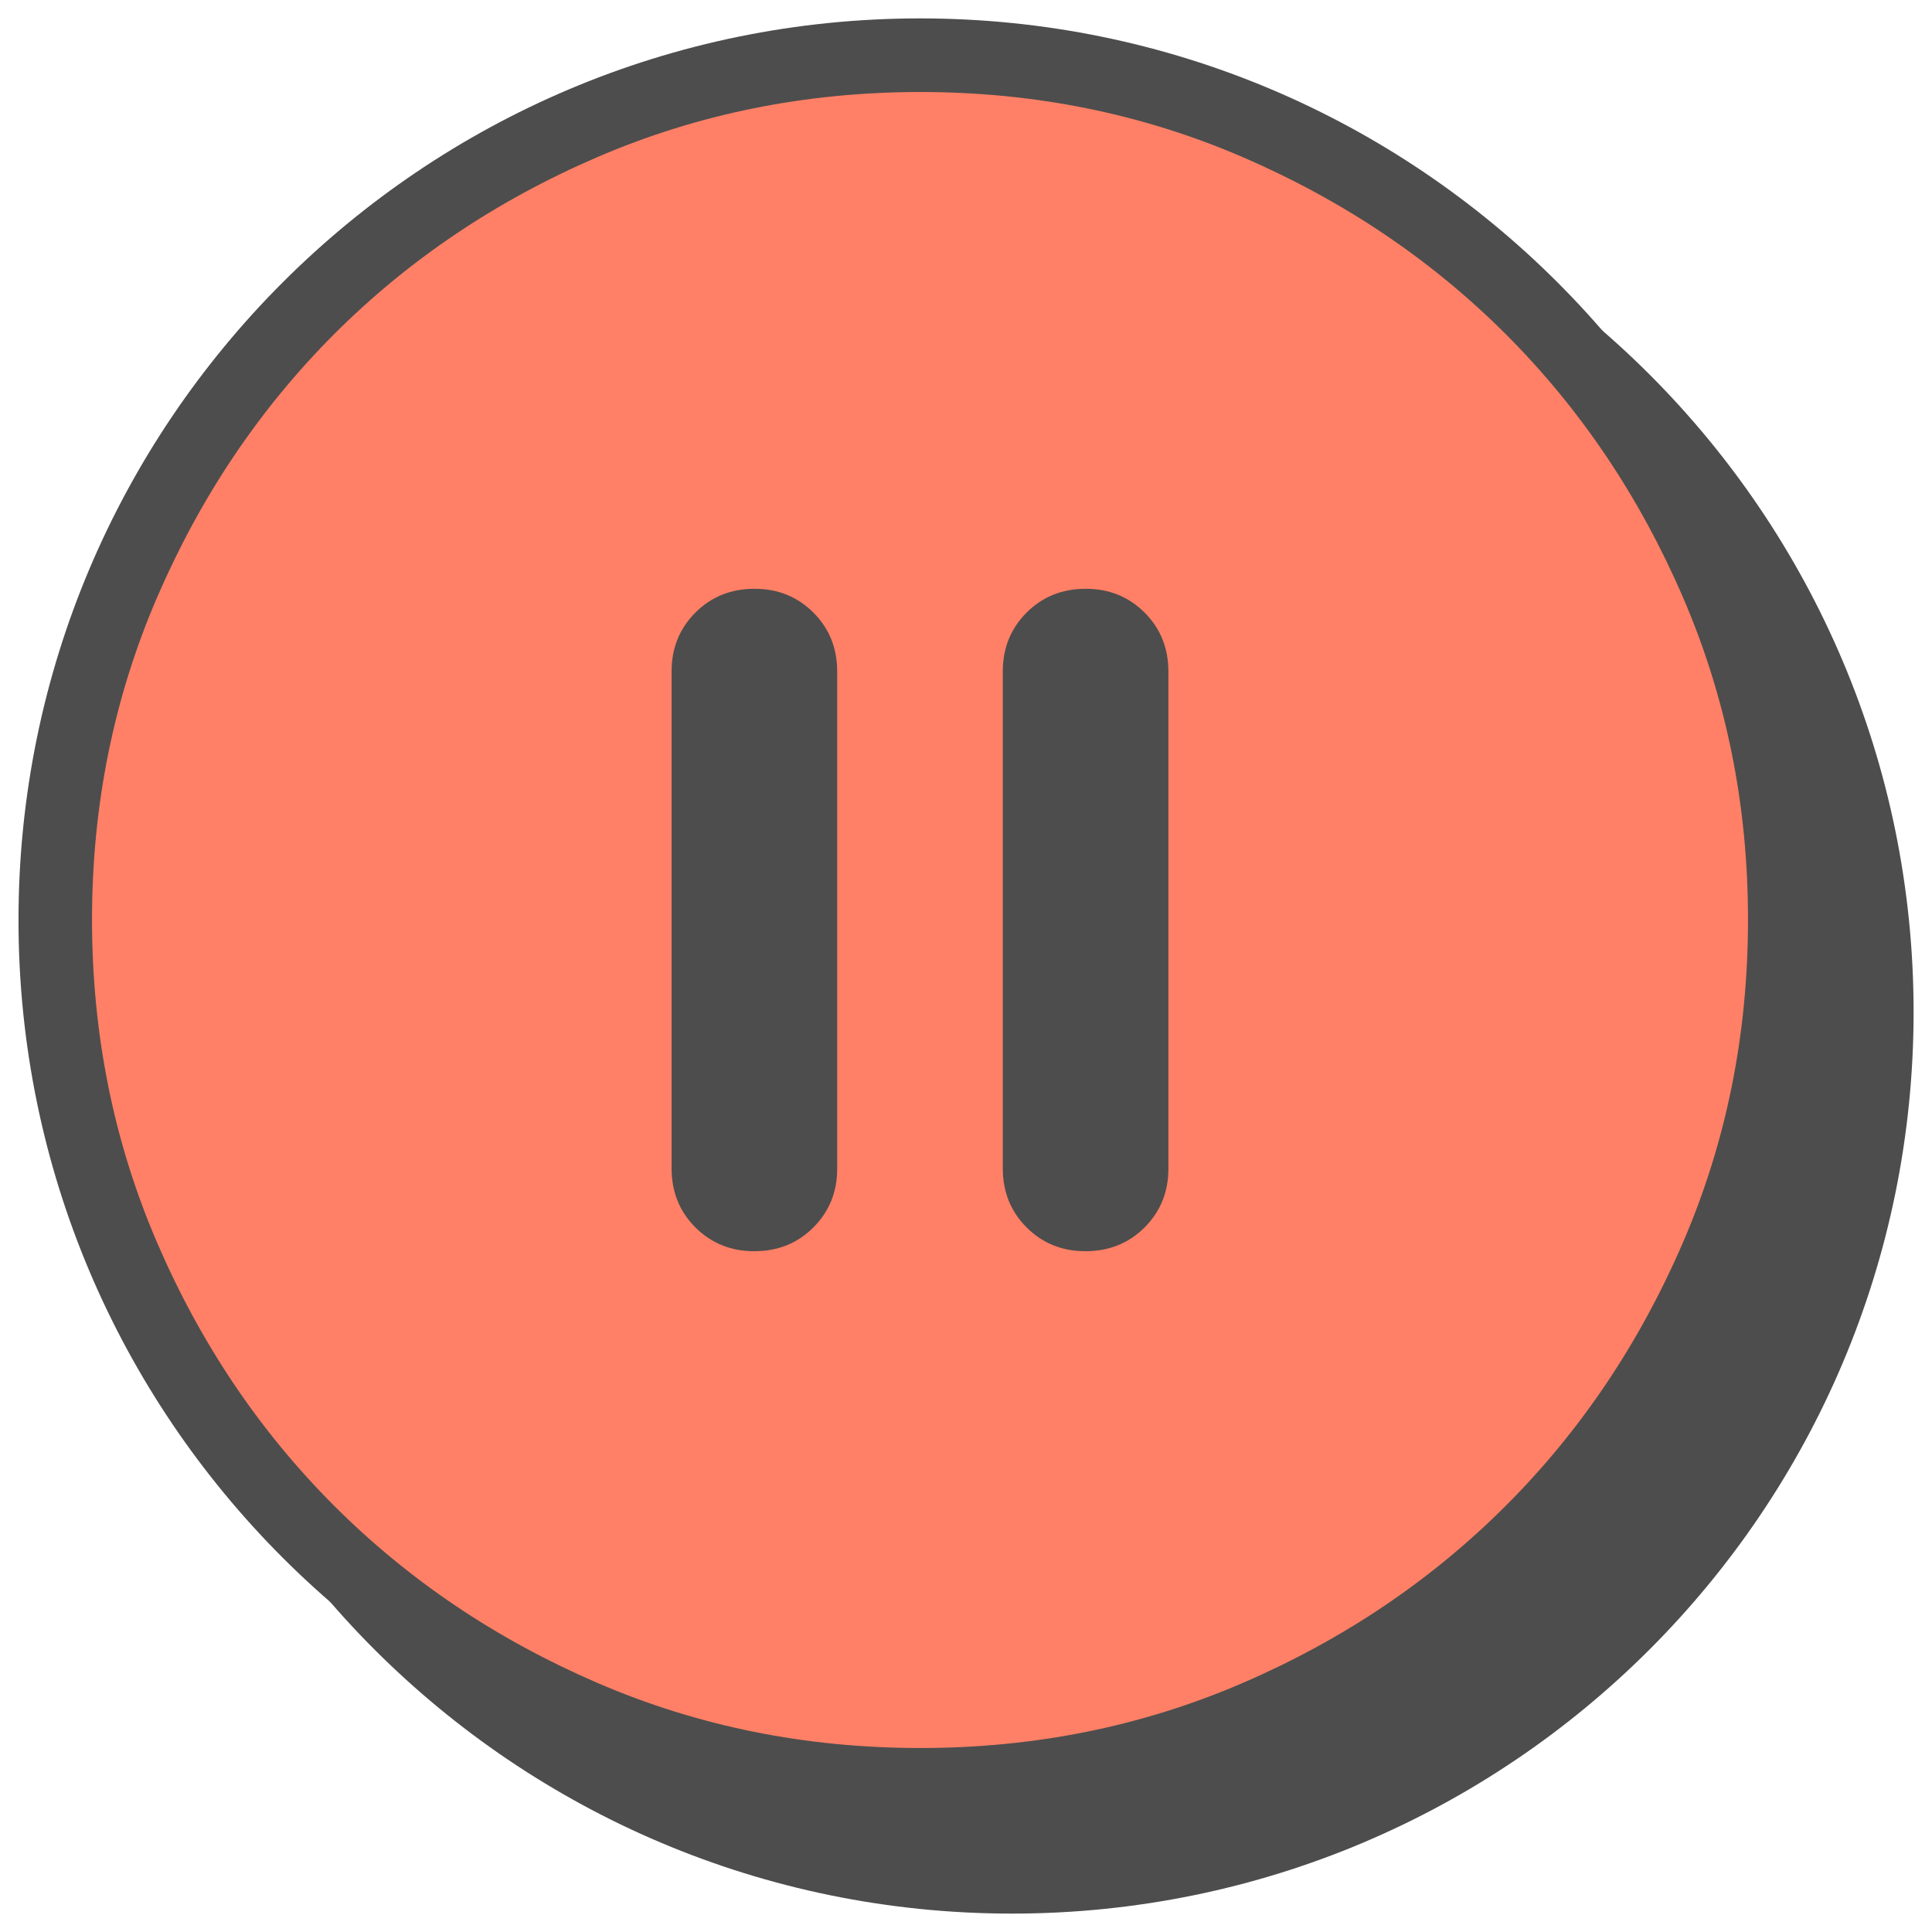
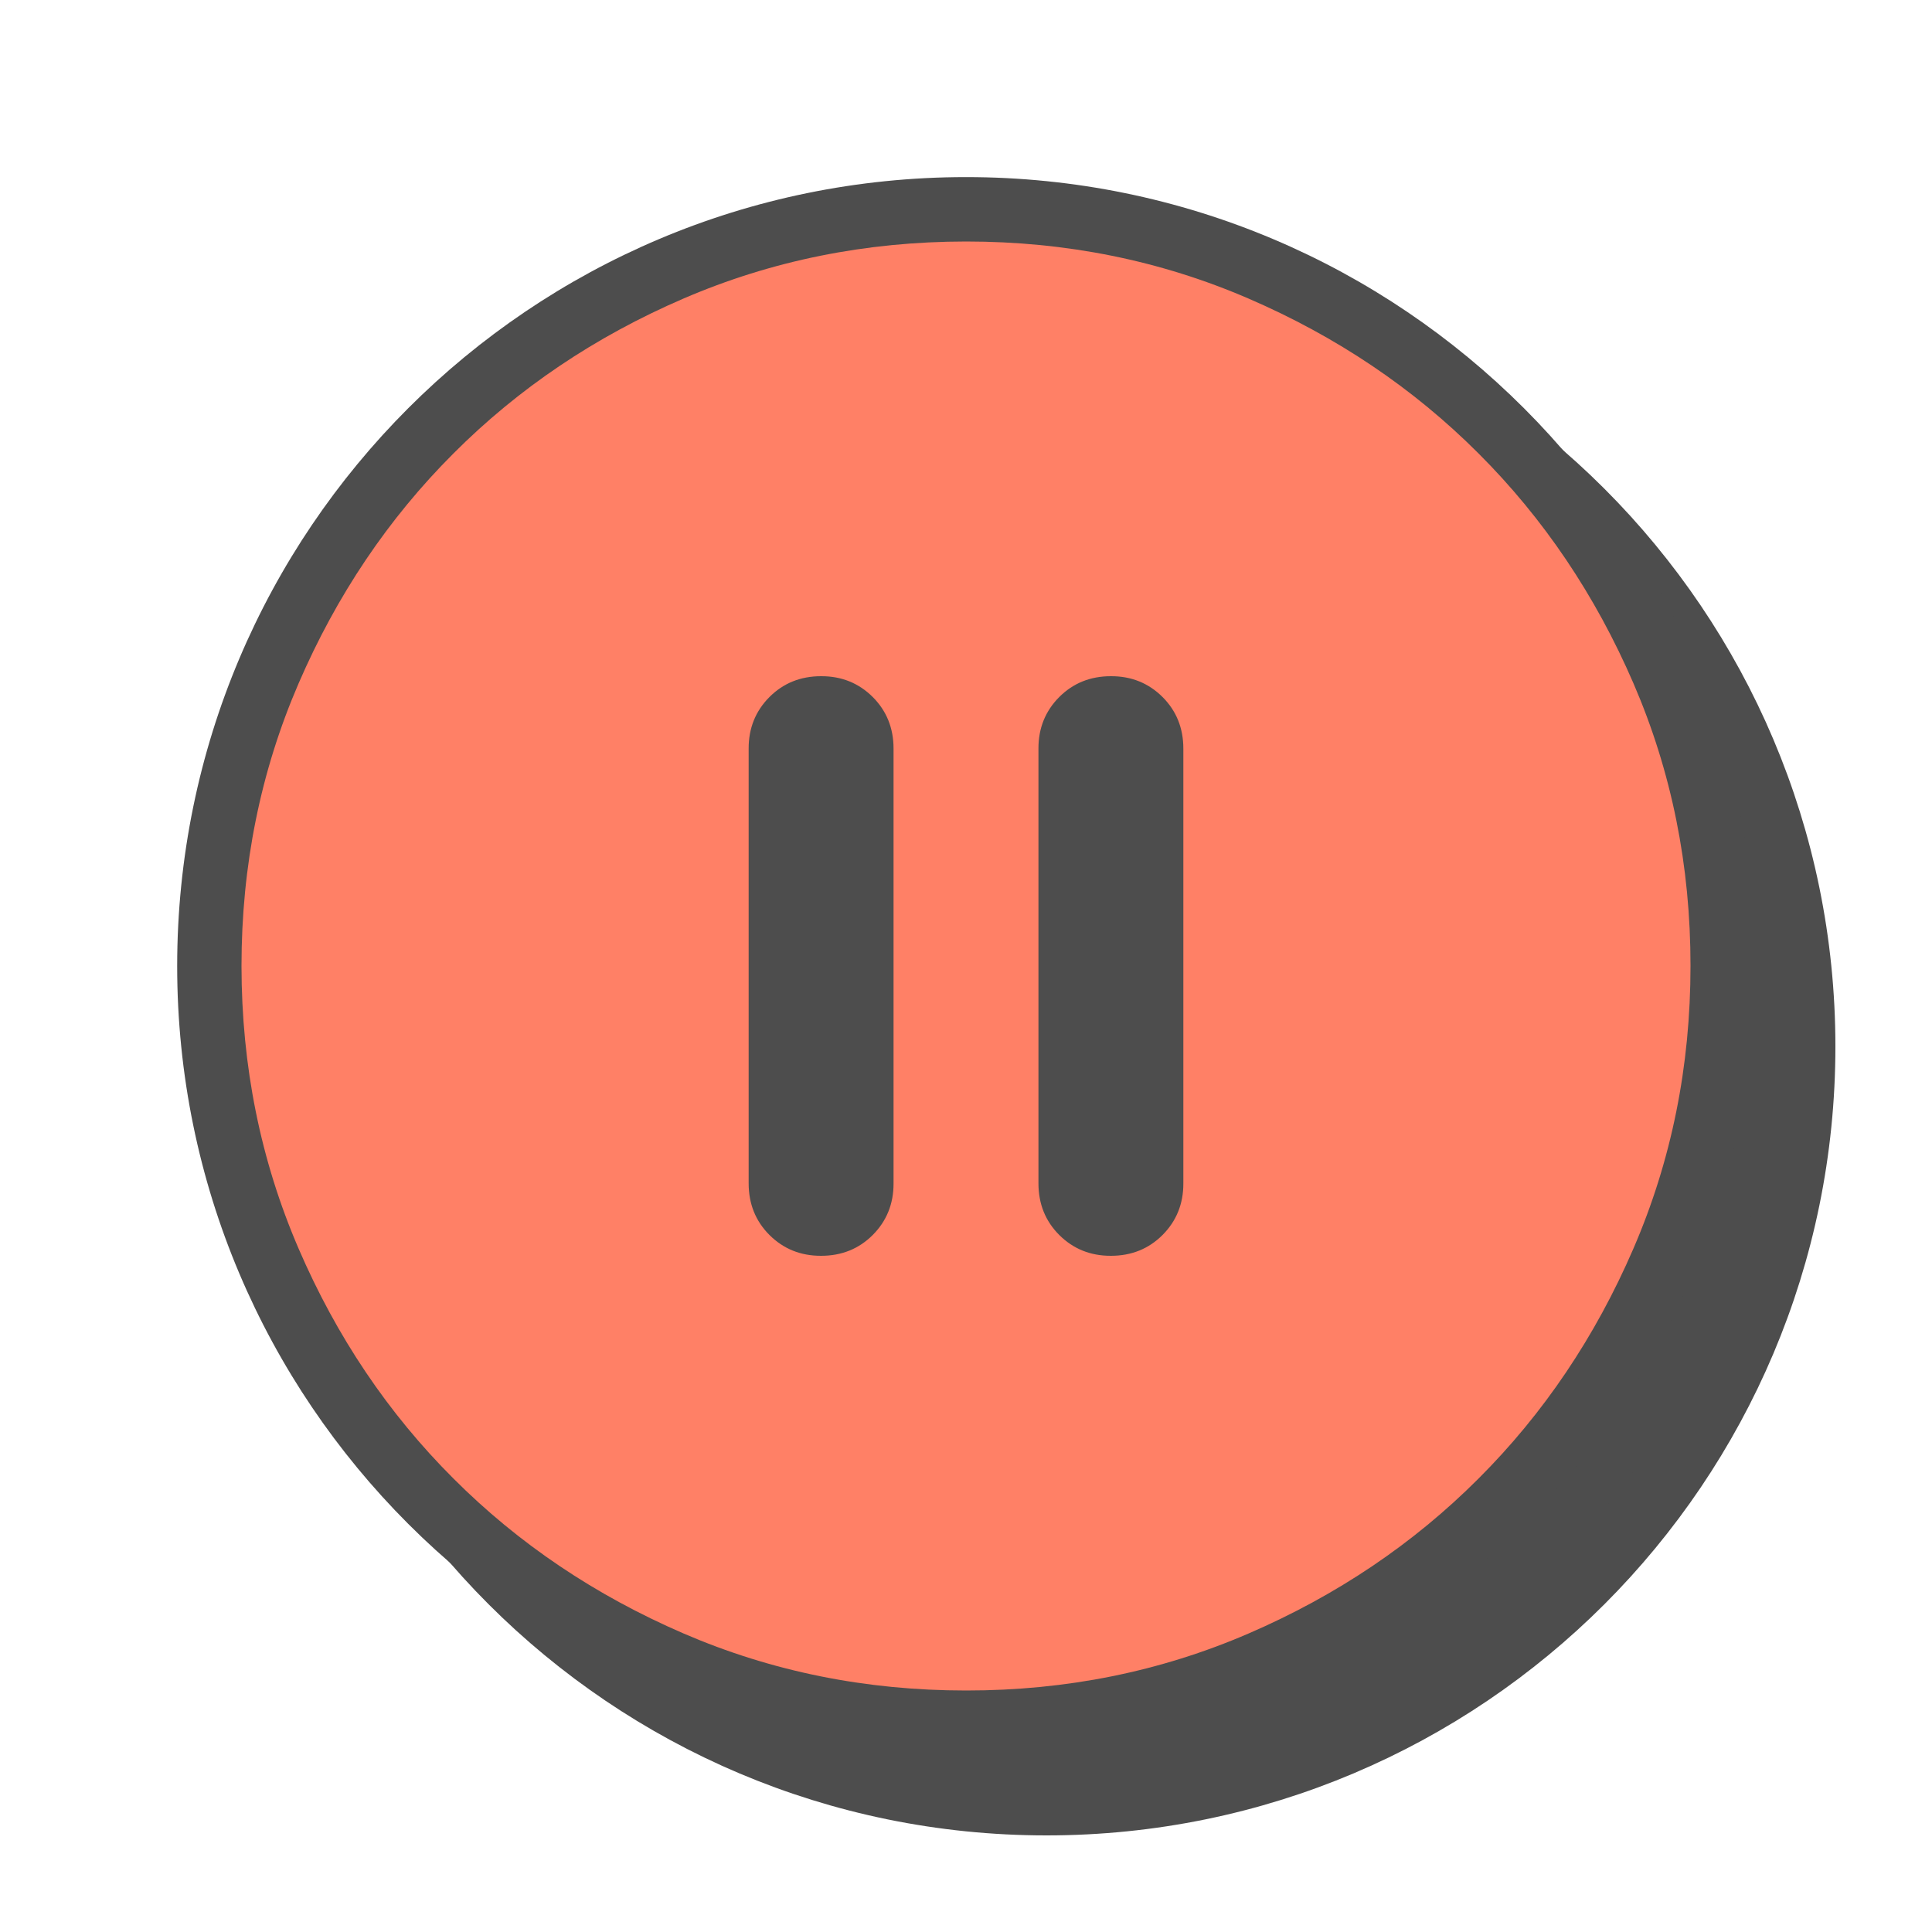
- <svg xmlns="http://www.w3.org/2000/svg" width="21" height="21" viewBox="0 0 21 21" fill="none">
-   <circle cx="11" cy="11" r="9.4" fill="#4D4D4D" stroke="#4D4D4D" stroke-width="0.8" />
-   <path d="M19.801 10.001C19.801 15.413 15.414 19.801 10.001 19.801C4.589 19.801 0.201 15.413 0.201 10.001C0.201 4.588 4.589 0.2 10.001 0.2C15.414 0.2 19.801 4.588 19.801 10.001Z" fill="#4D4D4D" />
-   <path d="M8.2 13.6C8.455 13.6 8.669 13.514 8.842 13.341C9.014 13.168 9.101 12.954 9.1 12.7V7.3C9.1 7.045 9.014 6.831 8.841 6.658C8.668 6.486 8.454 6.399 8.2 6.4C7.945 6.4 7.731 6.486 7.558 6.659C7.386 6.832 7.299 7.046 7.3 7.3V12.7C7.3 12.955 7.386 13.169 7.559 13.342C7.732 13.514 7.946 13.601 8.2 13.6ZM11.8 13.6C12.055 13.6 12.269 13.514 12.442 13.341C12.614 13.168 12.701 12.954 12.7 12.7V7.3C12.7 7.045 12.614 6.831 12.441 6.658C12.268 6.486 12.054 6.399 11.8 6.4C11.545 6.4 11.331 6.486 11.158 6.659C10.986 6.832 10.899 7.046 10.9 7.3V12.7C10.9 12.955 10.986 13.169 11.159 13.342C11.332 13.514 11.546 13.601 11.8 13.6ZM10 19C8.755 19 7.585 18.764 6.49 18.291C5.395 17.818 4.442 17.177 3.632 16.367C2.822 15.557 2.181 14.605 1.709 13.51C1.237 12.415 1.001 11.245 1 10C1 8.755 1.236 7.585 1.709 6.49C2.182 5.395 2.823 4.442 3.632 3.632C4.442 2.822 5.395 2.181 6.49 1.709C7.585 1.237 8.755 1.001 10 1C11.245 1 12.415 1.236 13.51 1.709C14.605 2.182 15.557 2.823 16.367 3.632C17.177 4.442 17.819 5.395 18.292 6.49C18.765 7.585 19.001 8.755 19 10C19 11.245 18.764 12.415 18.291 13.51C17.818 14.605 17.177 15.557 16.367 16.367C15.557 17.177 14.605 17.819 13.51 18.292C12.415 18.765 11.245 19.001 10 19Z" fill="#FF8066" />
+ <svg xmlns="http://www.w3.org/2000/svg" width="24" height="24" viewBox="0 0 24 24" fill="none">
+   <circle cx="13" cy="13" r="9.4" fill="#4D4D4D" stroke="#4D4D4D" stroke-width="0.8" />
+   <path d="M21.801 12.001C21.801 17.413 17.414 21.801 12.001 21.801C6.589 21.801 2.201 17.413 2.201 12.001C2.201 6.588 6.589 2.2 12.001 2.2C17.414 2.2 21.801 6.588 21.801 12.001Z" fill="#4D4D4D" />
+   <path d="M10.2 15.6C10.455 15.6 10.669 15.514 10.842 15.341C11.014 15.168 11.101 14.954 11.1 14.7V9.3C11.1 9.045 11.014 8.831 10.841 8.658C10.668 8.486 10.454 8.399 10.2 8.4C9.945 8.4 9.731 8.486 9.558 8.659C9.386 8.832 9.299 9.046 9.3 9.3V14.7C9.3 14.955 9.386 15.169 9.559 15.342C9.732 15.514 9.946 15.601 10.2 15.6ZM13.8 15.6C14.055 15.6 14.269 15.514 14.442 15.341C14.614 15.168 14.701 14.954 14.7 14.7V9.3C14.7 9.045 14.614 8.831 14.441 8.658C14.268 8.486 14.054 8.399 13.8 8.4C13.545 8.4 13.331 8.486 13.158 8.659C12.986 8.832 12.899 9.046 12.9 9.3V14.7C12.9 14.955 12.986 15.169 13.159 15.342C13.332 15.514 13.546 15.601 13.8 15.6ZM12 21C10.755 21 9.585 20.764 8.49 20.291C7.395 19.818 6.442 19.177 5.633 18.367C4.822 17.558 4.181 16.605 3.709 15.51C3.237 14.415 3.001 13.245 3 12C3 10.755 3.236 9.585 3.709 8.49C4.182 7.395 4.823 6.442 5.633 5.633C6.442 4.822 7.395 4.181 8.49 3.709C9.585 3.237 10.755 3.001 12 3C13.245 3 14.415 3.236 15.51 3.709C16.605 4.182 17.558 4.823 18.367 5.633C19.177 6.442 19.819 7.395 20.292 8.49C20.765 9.585 21.001 10.755 21 12C21 13.245 20.764 14.415 20.291 15.51C19.818 16.605 19.177 17.558 18.367 18.367C17.558 19.177 16.605 19.819 15.51 20.292C14.415 20.765 13.245 21.001 12 21Z" fill="#FF8066" />
</svg>
